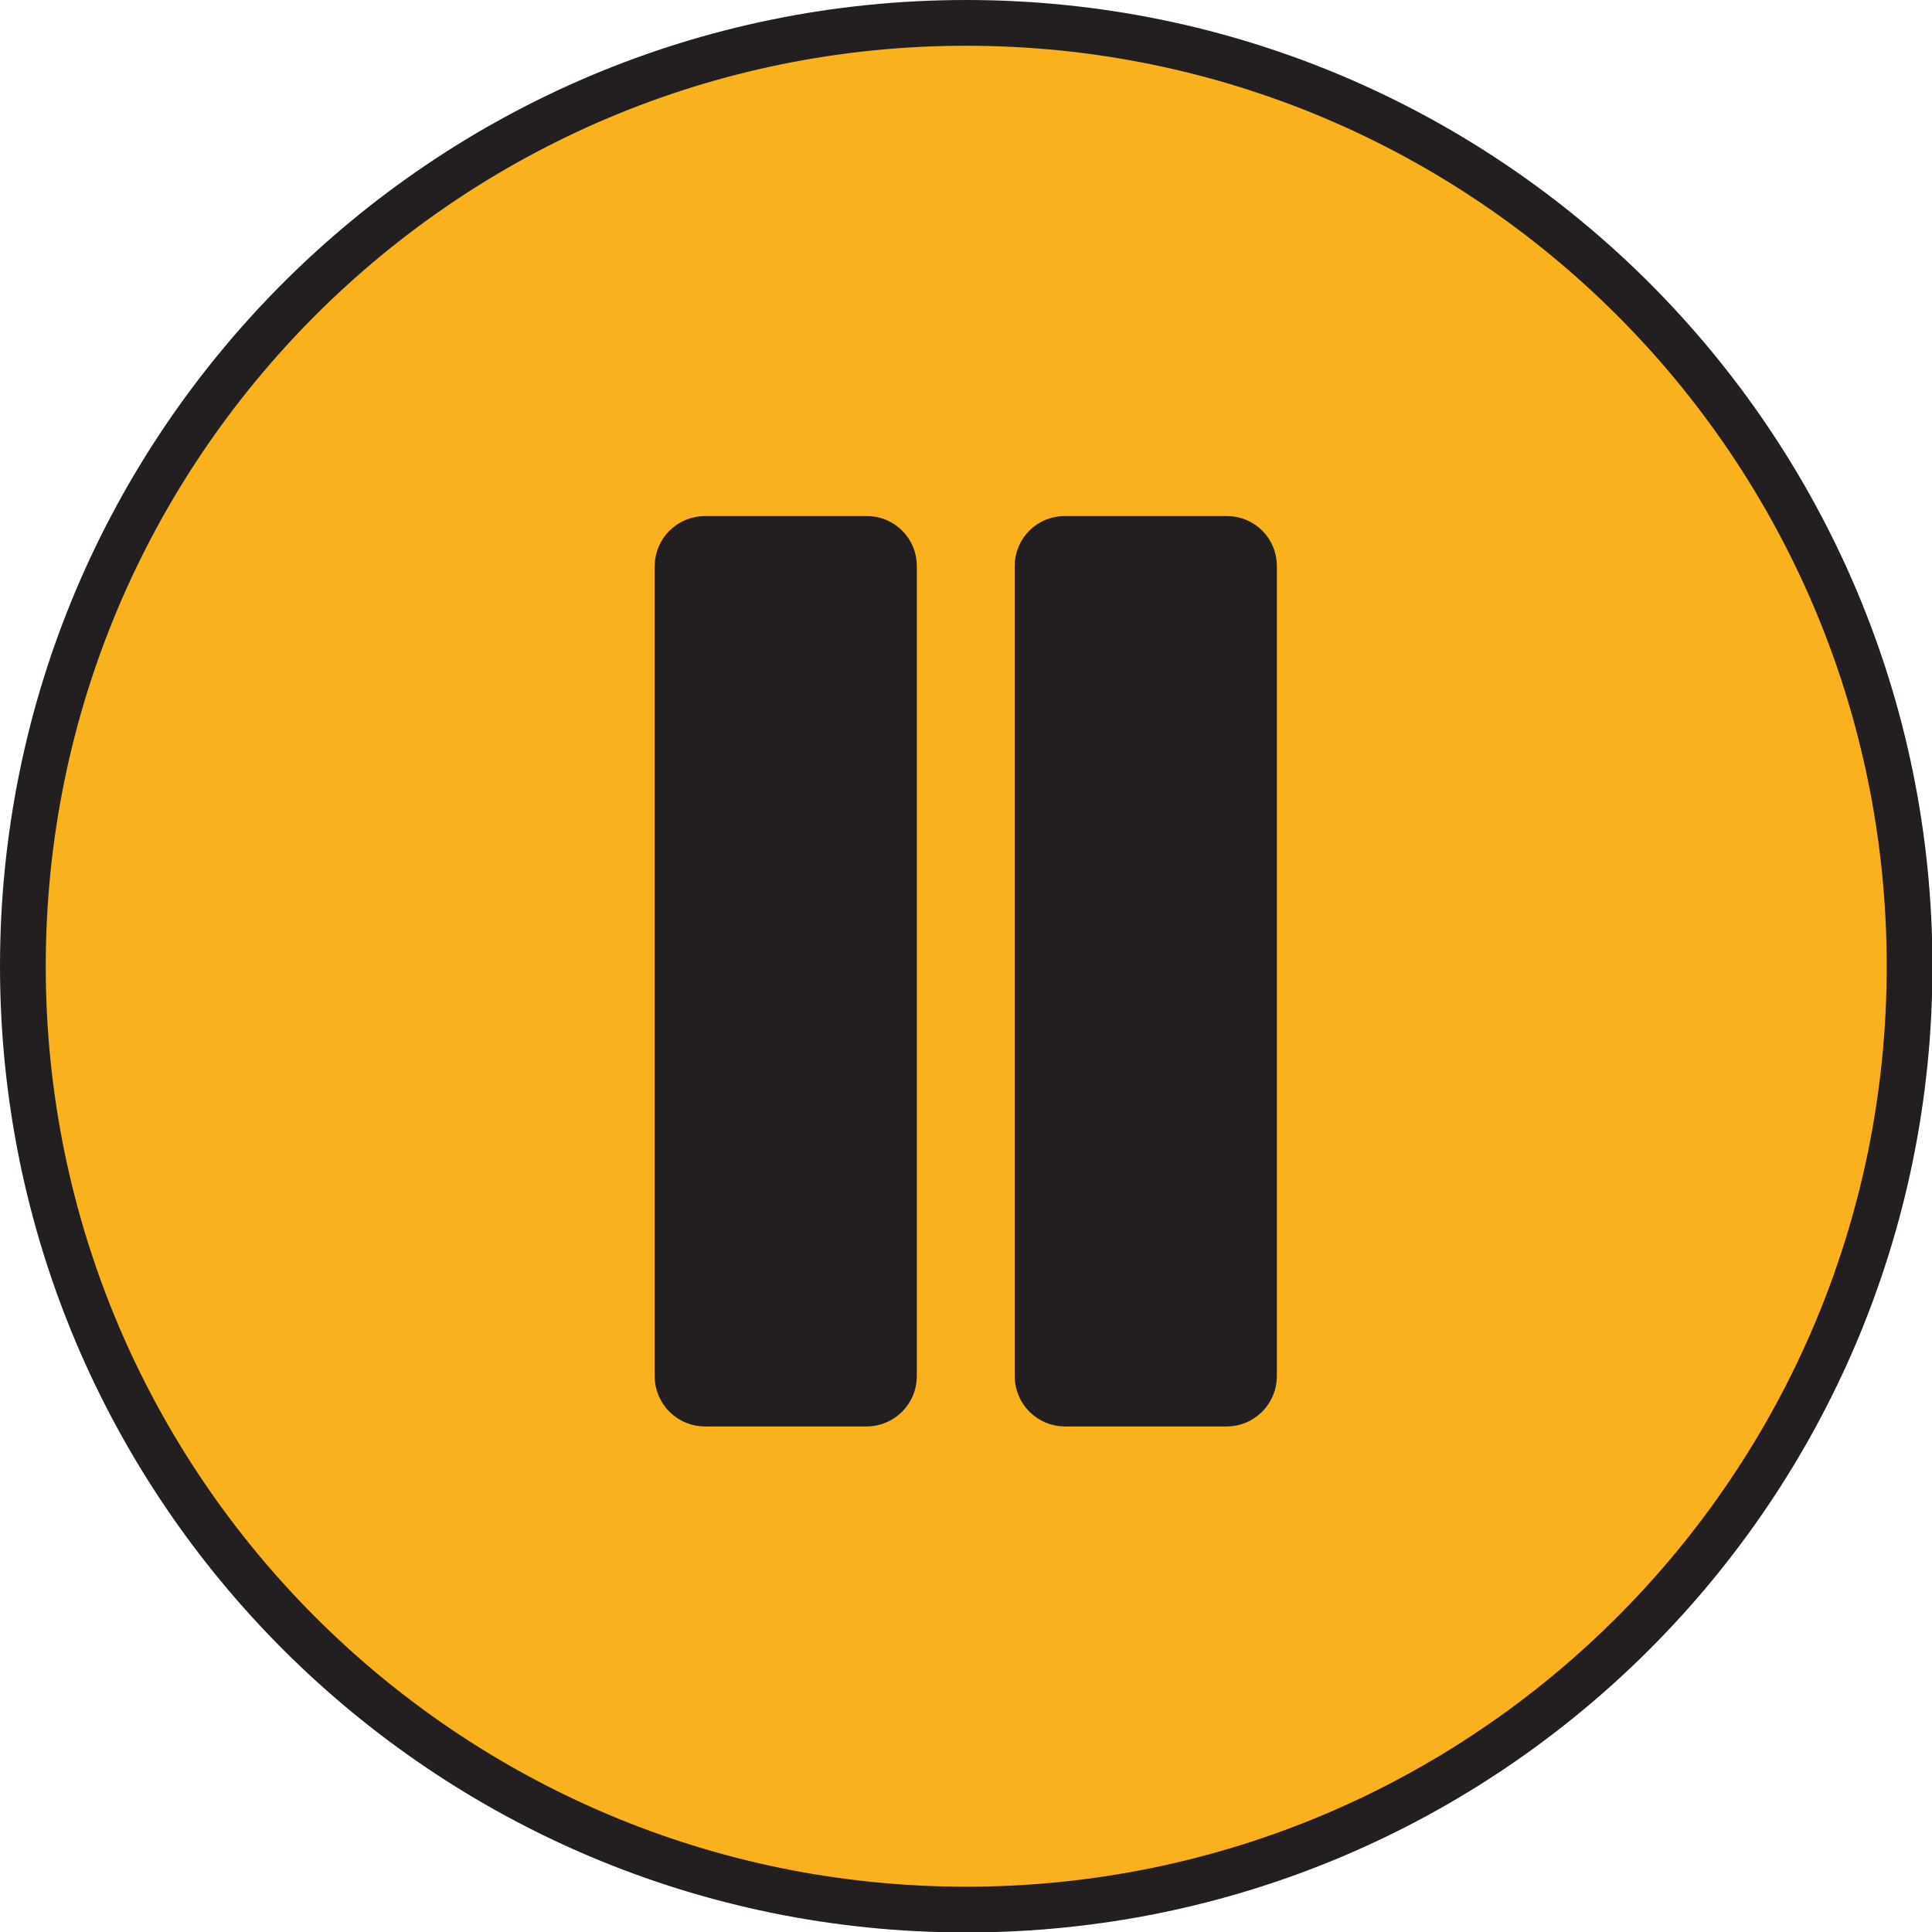
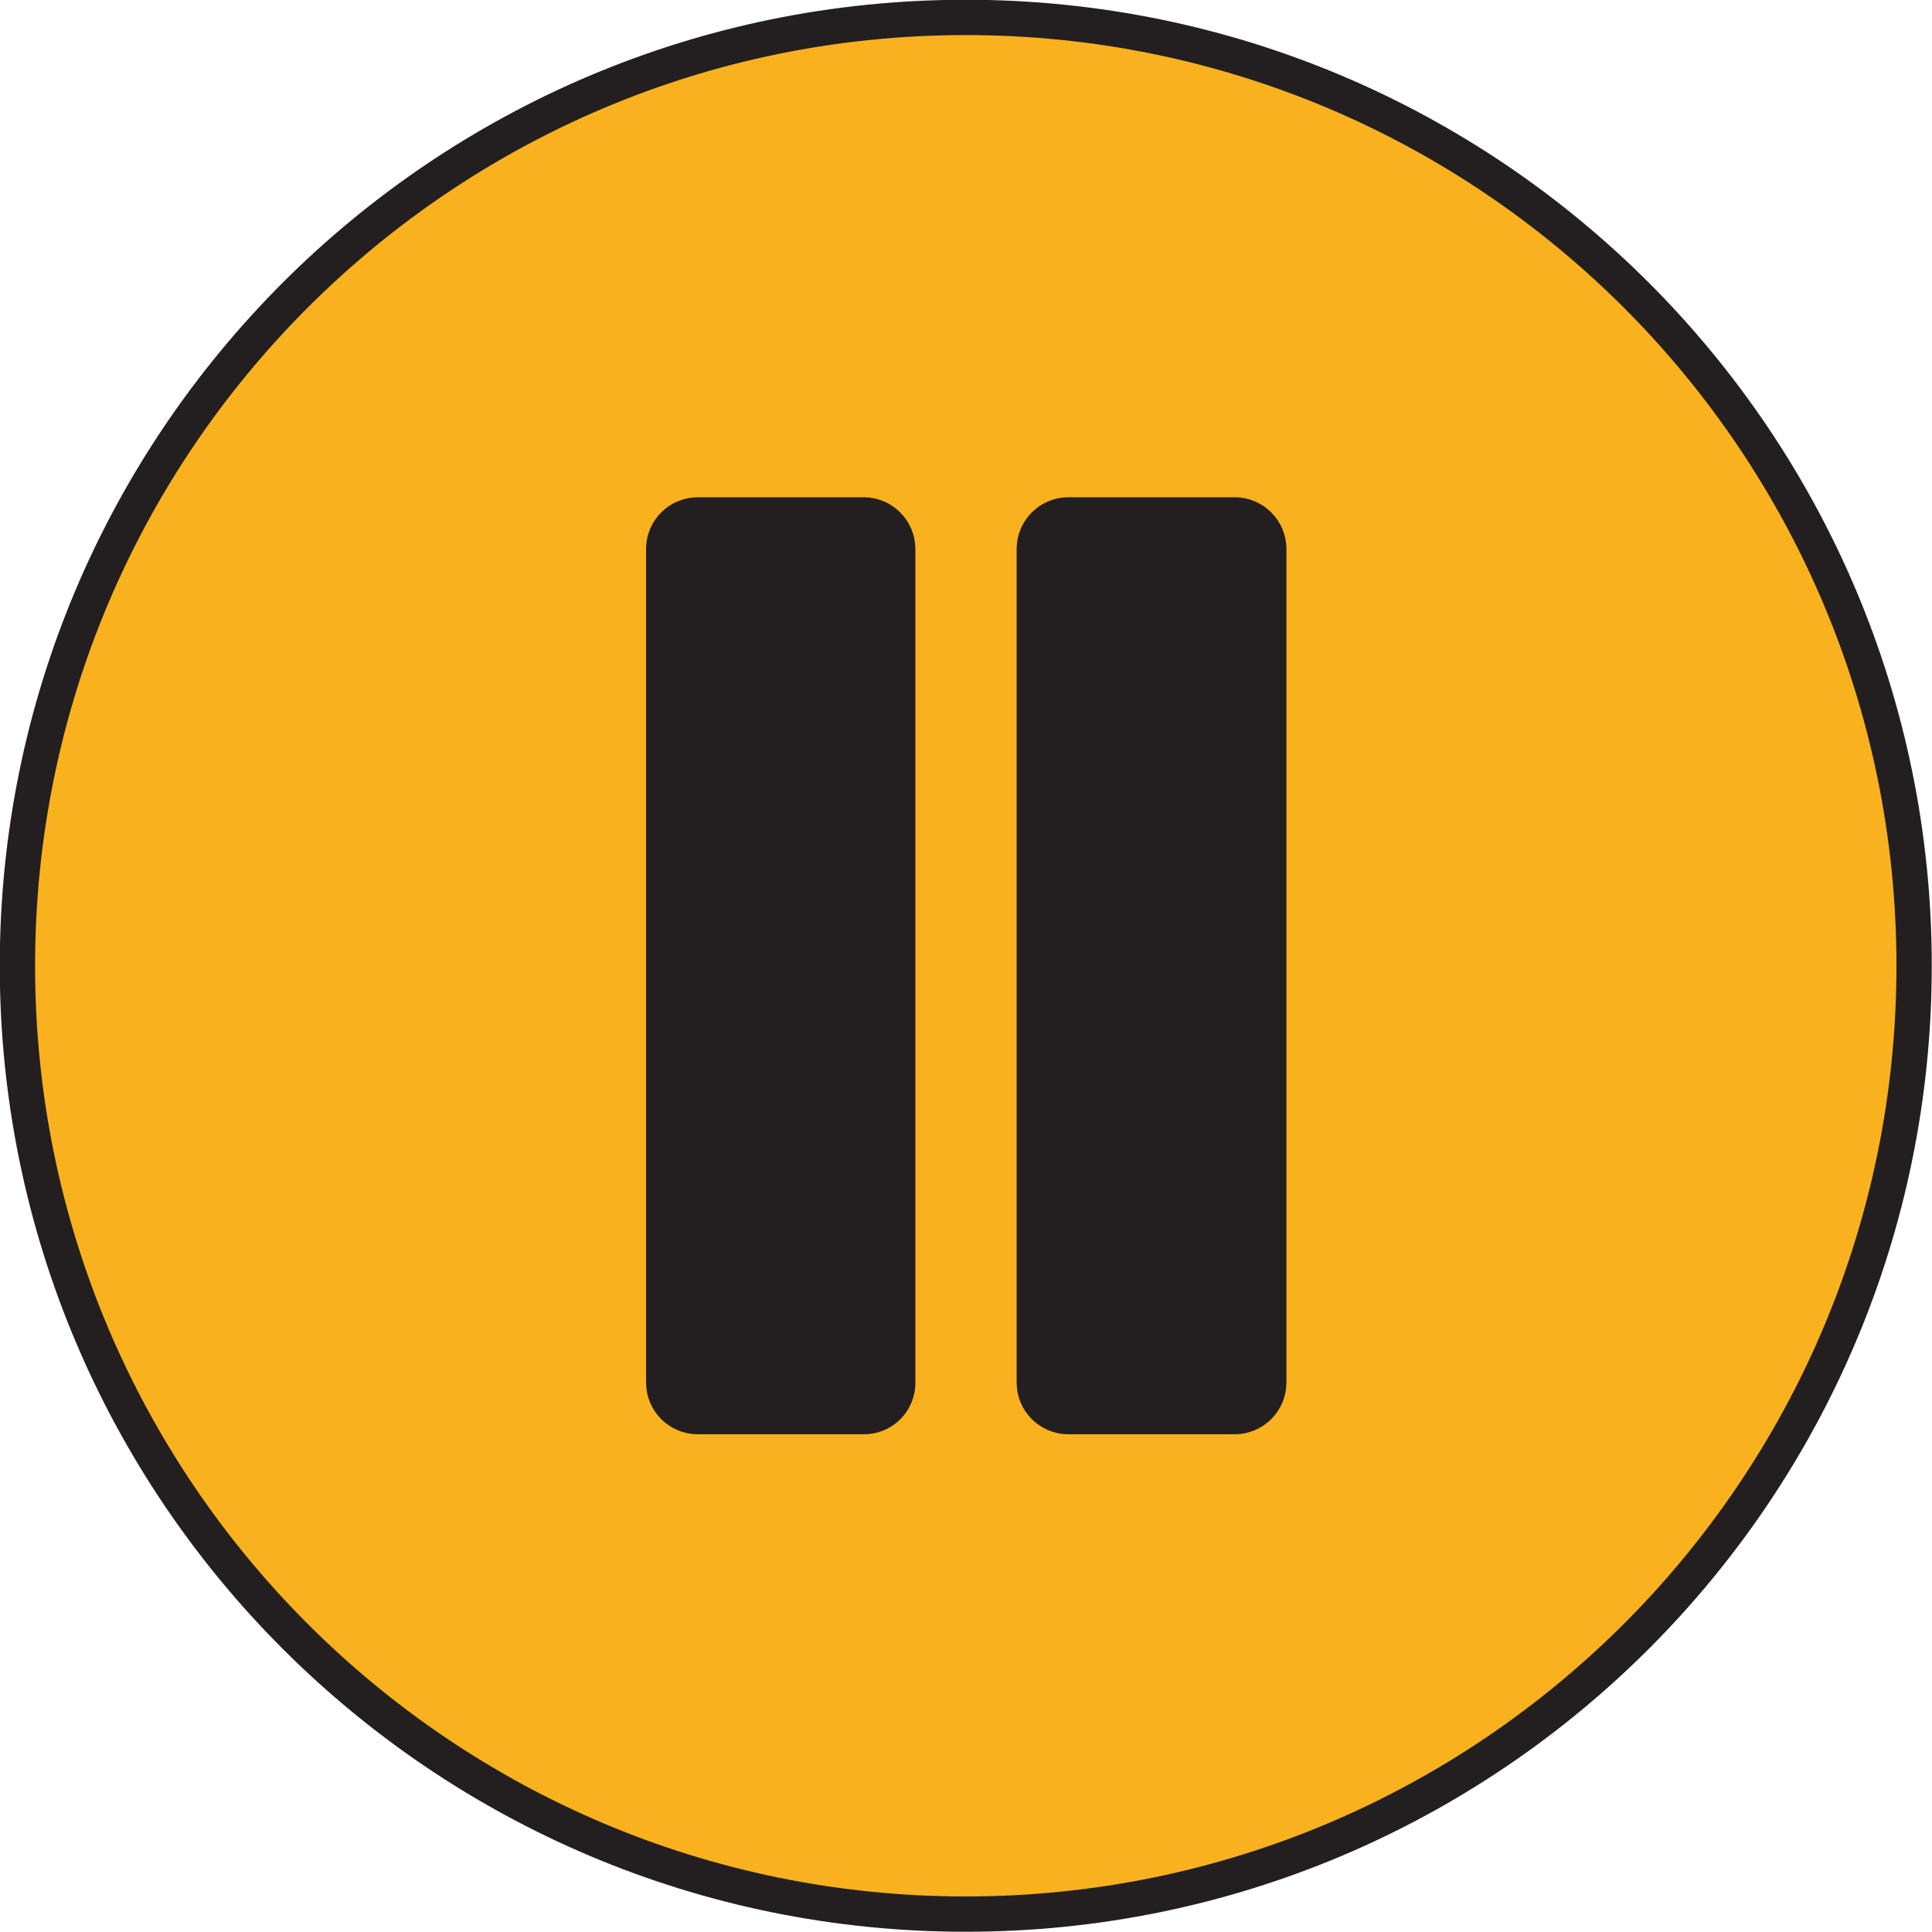
- <svg xmlns="http://www.w3.org/2000/svg" viewBox="0 0 42.23 42.23">
+ <svg xmlns="http://www.w3.org/2000/svg" id="playpause" viewBox="0 0 41.03 41.03">
  <defs>
-     <style>.cls-1{fill:#f9b21d;}.cls-1,.cls-2{stroke:#231f20;stroke-miterlimit:10;}.cls-2{fill:#231f20;}</style>
+     <style>.cls-1{fill:#f9b21d;stroke-width:0.75px;}.cls-1,.cls-2{stroke:#231f20;stroke-miterlimit:10;}.cls-2{fill:#231f20;}</style>
  </defs>
-   <g id="Layer_4" data-name="Layer 4">
-     <circle class="cls-1" cx="21.12" cy="21.12" r="20.62" />
-     <path class="cls-2" d="M415.26,639.24V621.53a.59.59,0,0,0-.6-.59h-3.52a.6.6,0,0,0-.61.59v17.71a.6.6,0,0,0,.61.6h3.52A.6.6,0,0,0,415.26,639.24Z" transform="translate(-395.72 -609.16)" />
-     <path class="cls-2" d="M422.54,620.94H419a.59.59,0,0,0-.6.59v17.71a.6.6,0,0,0,.6.6h3.53a.6.6,0,0,0,.6-.6V621.53A.59.59,0,0,0,422.54,620.94Z" transform="translate(-395.72 -609.16)" />
-   </g>
+   <circle class="cls-1" cx="20.51" cy="20.51" r="20.14" />
+   <path class="cls-2" d="M422.43,77.86V60.16a.6.6,0,0,0-.6-.6h-3.52a.6.6,0,0,0-.6.6v17.7a.6.6,0,0,0,.6.6h3.52A.59.59,0,0,0,422.43,77.86Z" transform="translate(-403.49 -48.5)" />
+   <path class="cls-2" d="M429.71,59.56h-3.53a.6.6,0,0,0-.6.6v17.7a.6.6,0,0,0,.6.6h3.53a.6.6,0,0,0,.6-.6V60.16A.6.6,0,0,0,429.71,59.56Z" transform="translate(-403.49 -48.5)" />
</svg>
